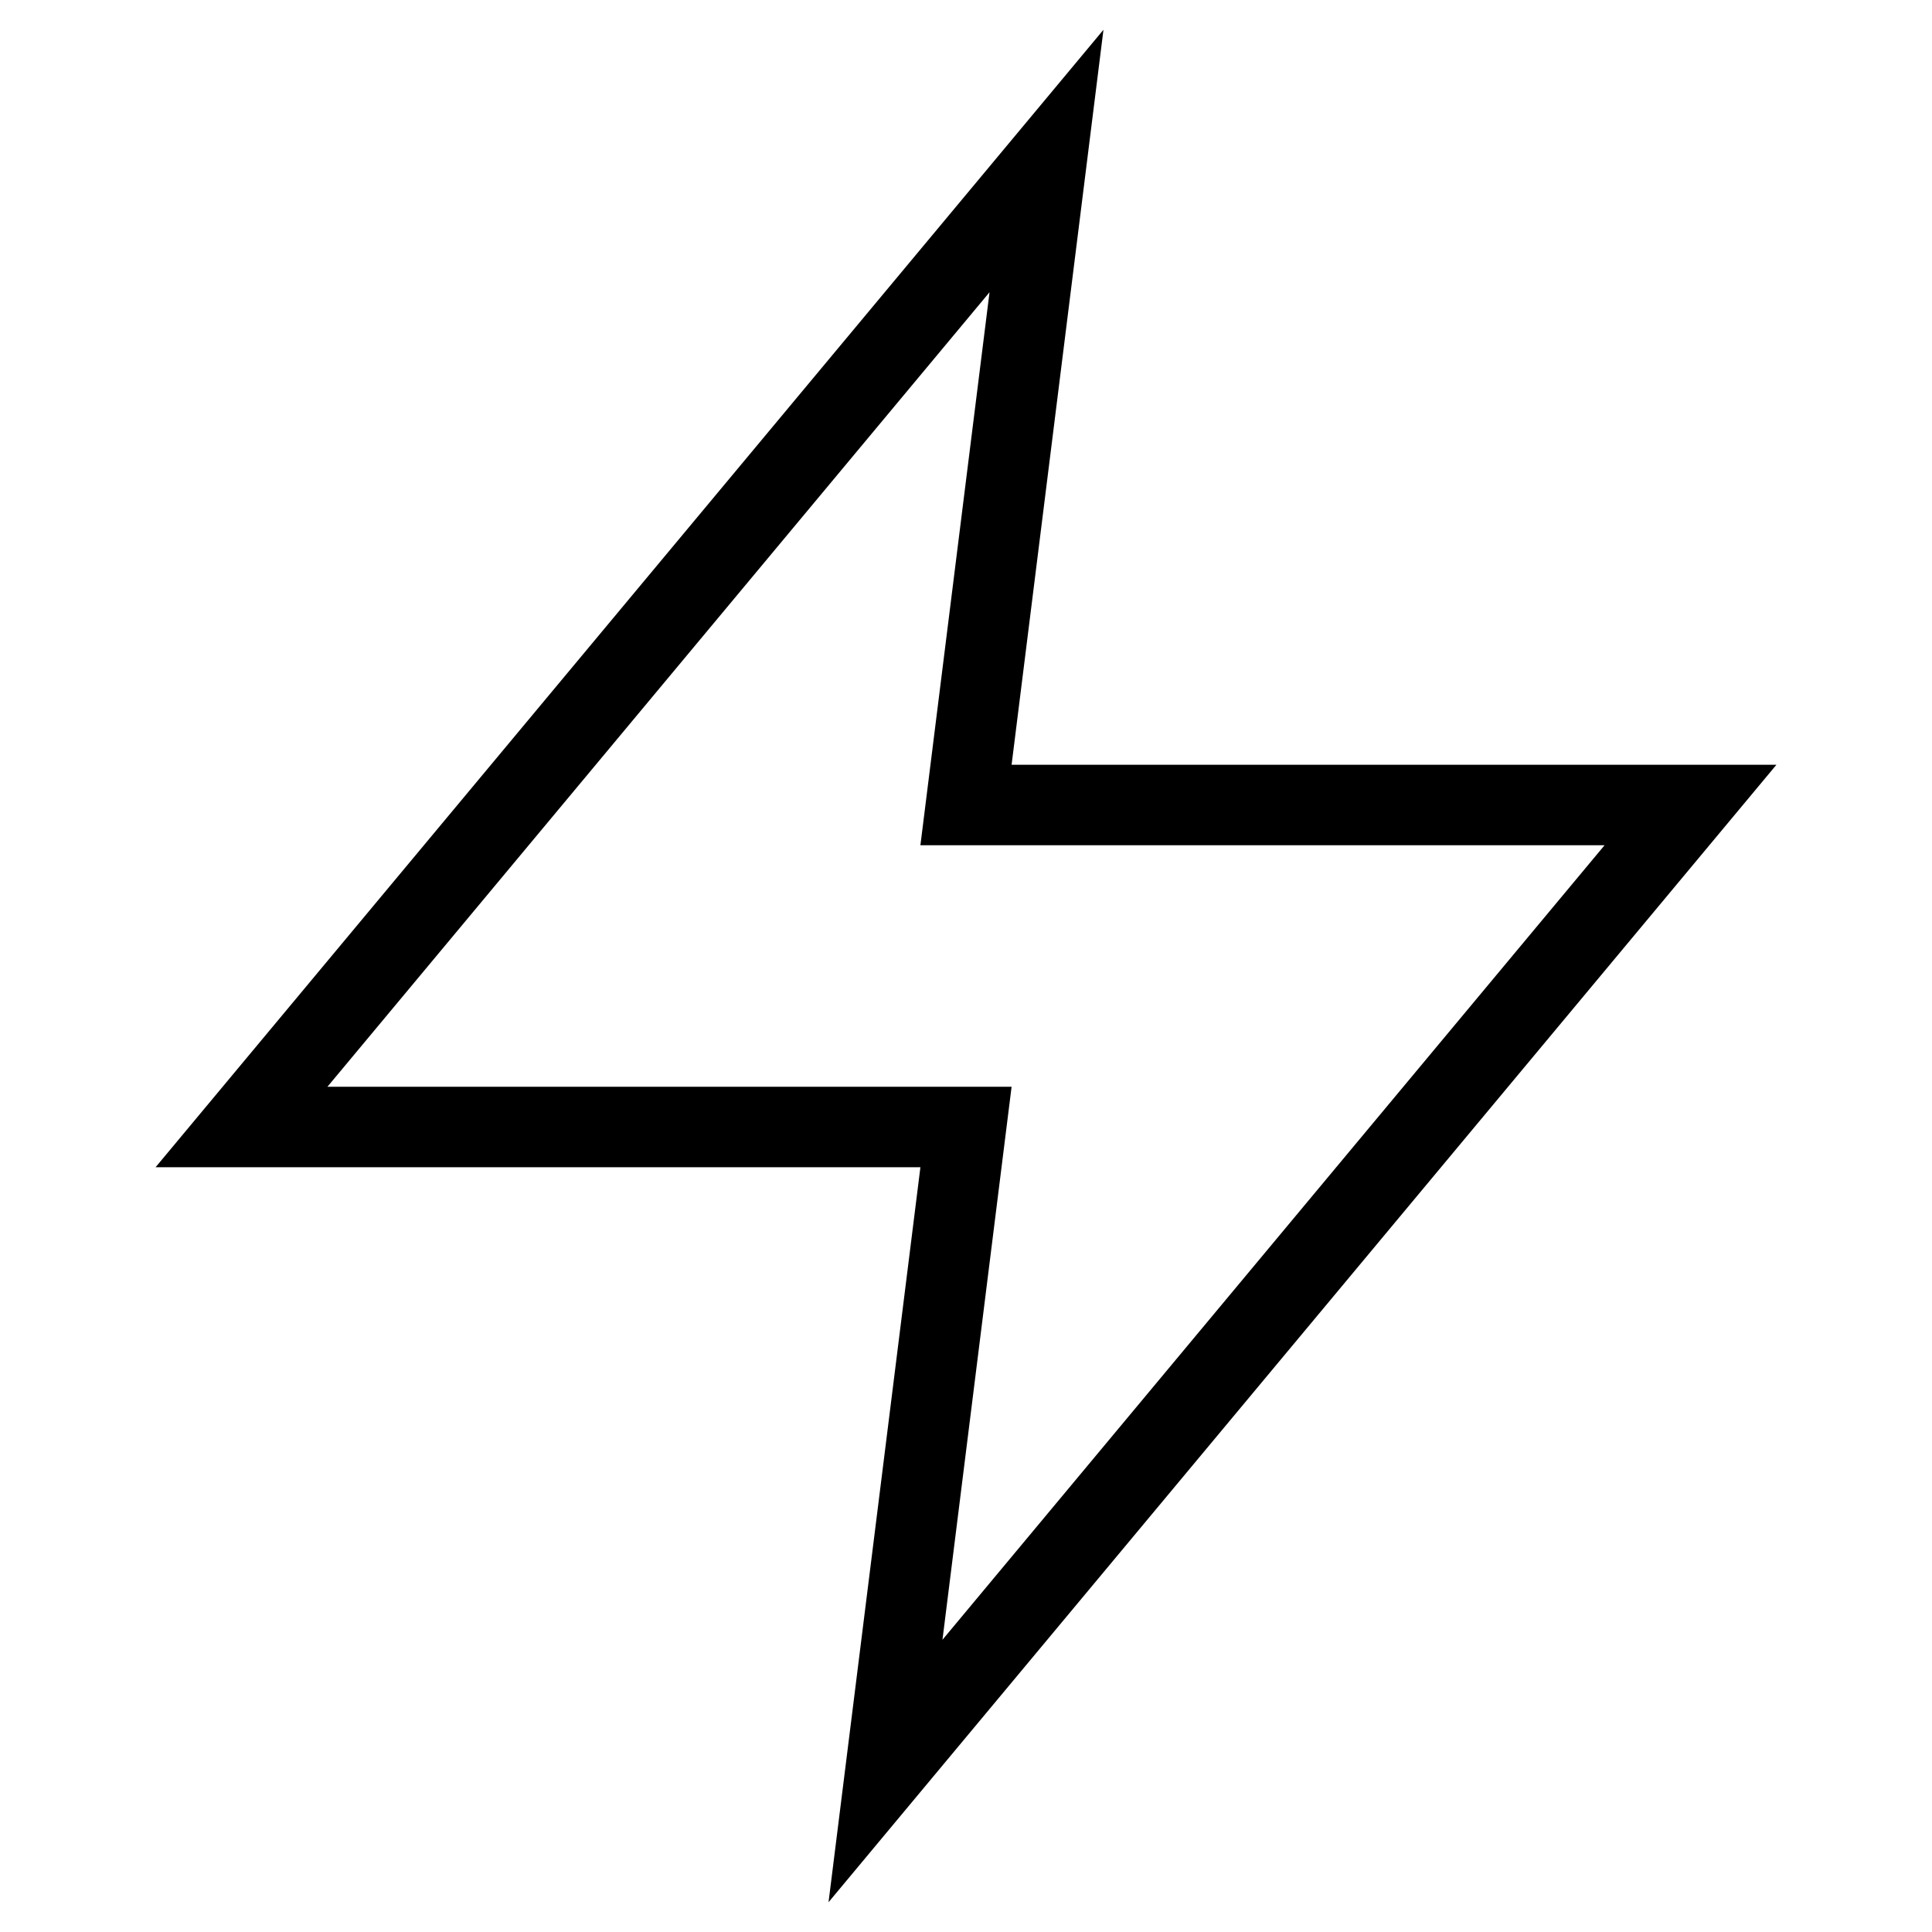
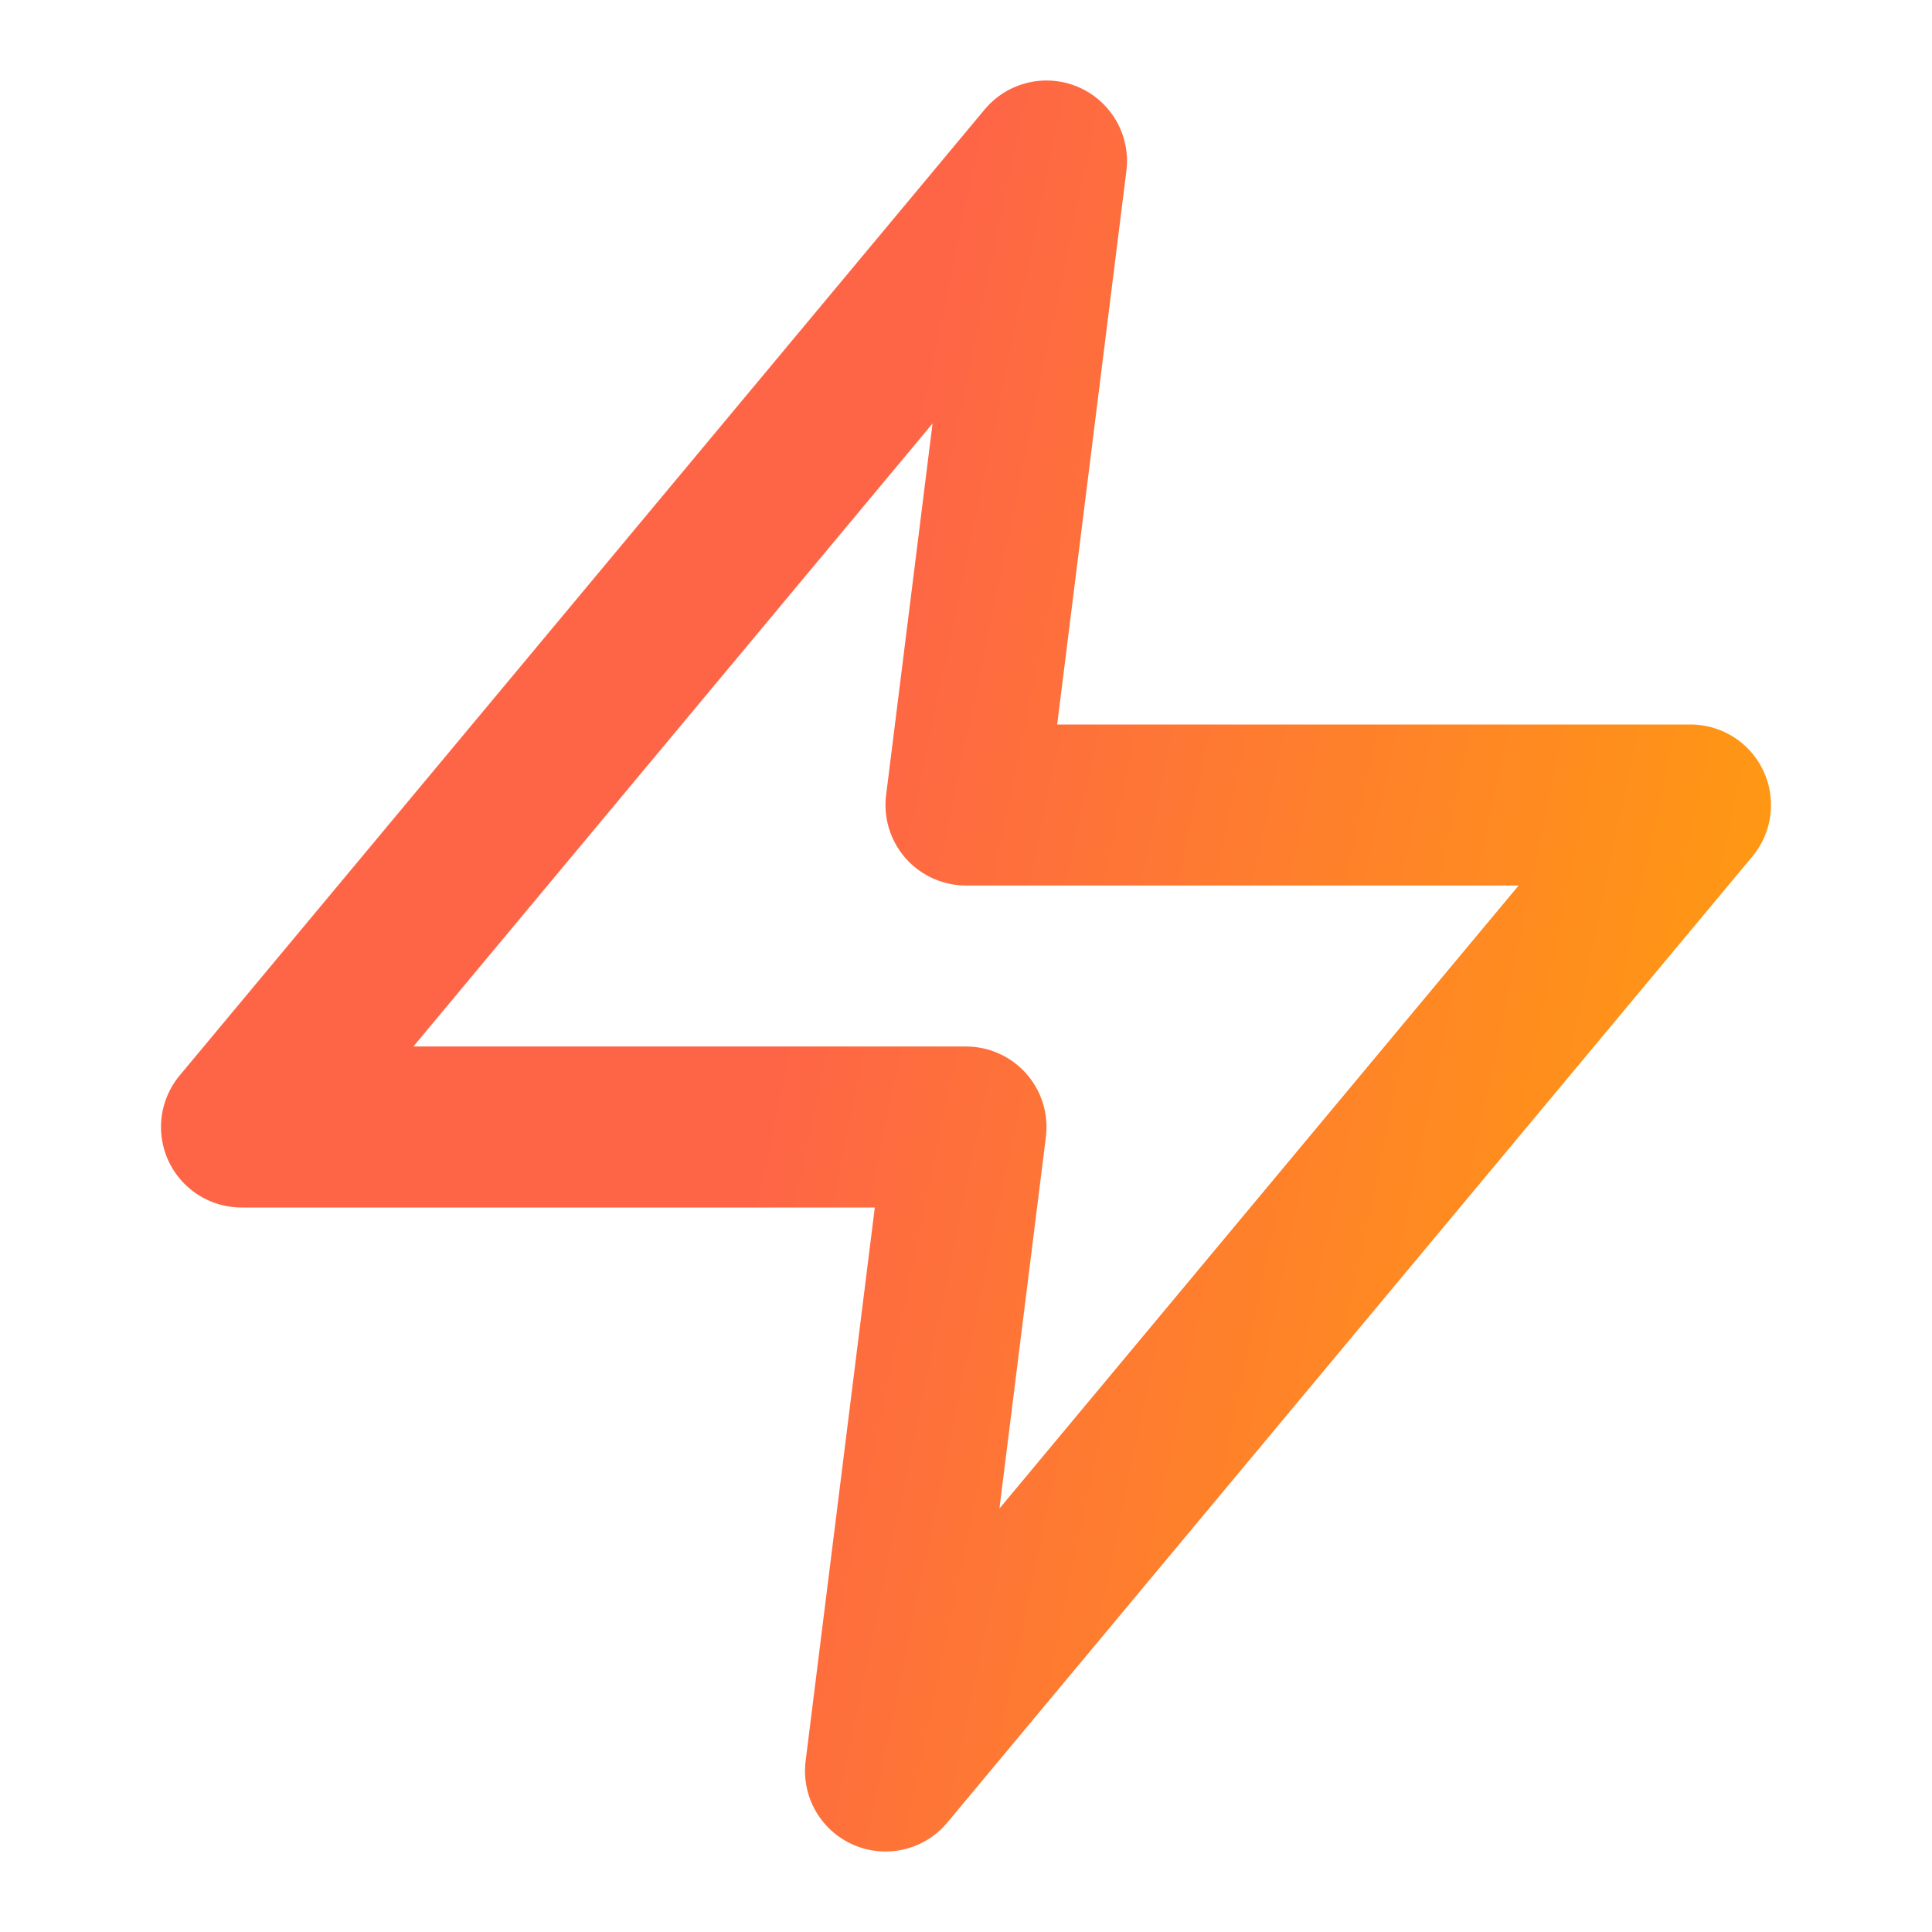
<svg xmlns="http://www.w3.org/2000/svg" width="24" height="24" viewBox="0 0 24 24" fill="none">
-   <path d="M13 2L3 14H12L11 22L21 10H12L13 2Z" stroke="url(#paint0_linear_278_4353)" strokeWidth="2" strokeLinecap="round" strokeLinejoin="round" />
+   <path d="M13 2L3 14H12L11 22L21 10H12L13 2Z" stroke="url(#paint0_linear_278_4353)" stroke-width="2" stroke-linecap="round" stroke-linejoin="round" />
  <defs>
    <linearGradient id="paint0_linear_278_4353" x1="12" y1="2" x2="24.619" y2="4.629" gradientUnits="userSpaceOnUse">
-       <stop stopColor="#FE6546" />
-       <stop offset="1" stopColor="#FF9E0D" />
+       <stop stop-color="#FE6546" />
+       <stop offset="1" stop-color="#FF9E0D" />
    </linearGradient>
  </defs>
</svg>
